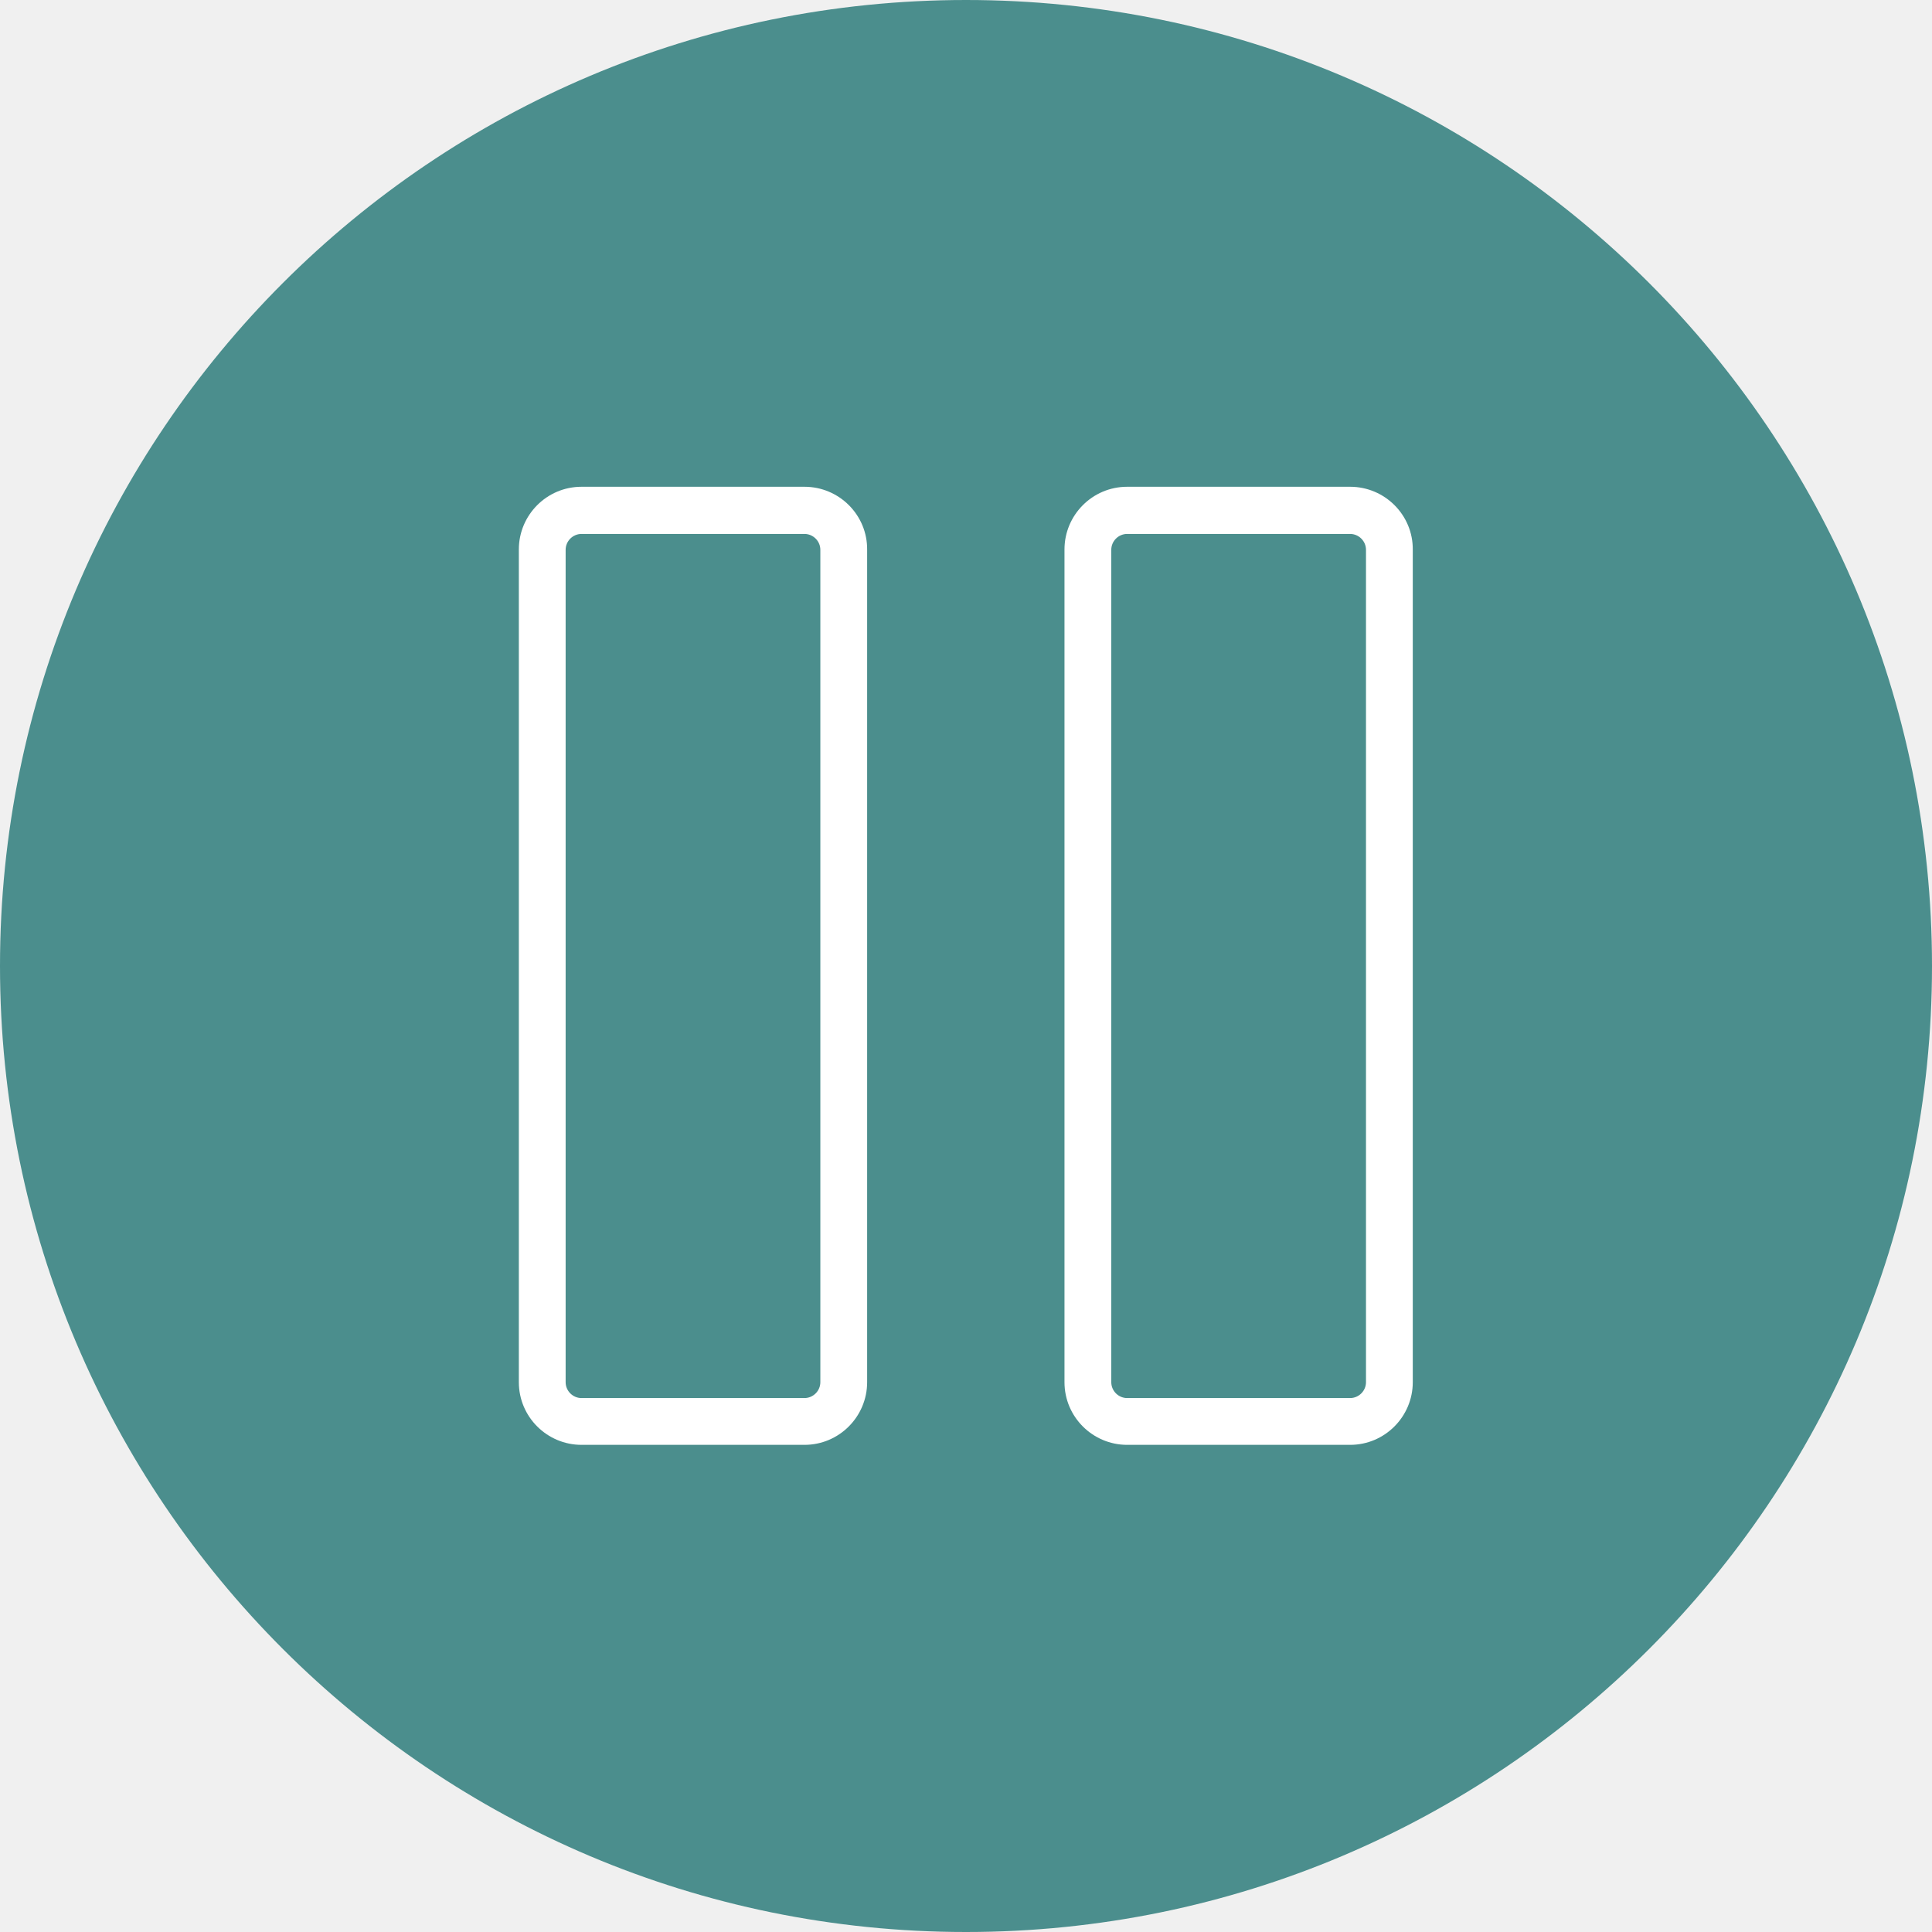
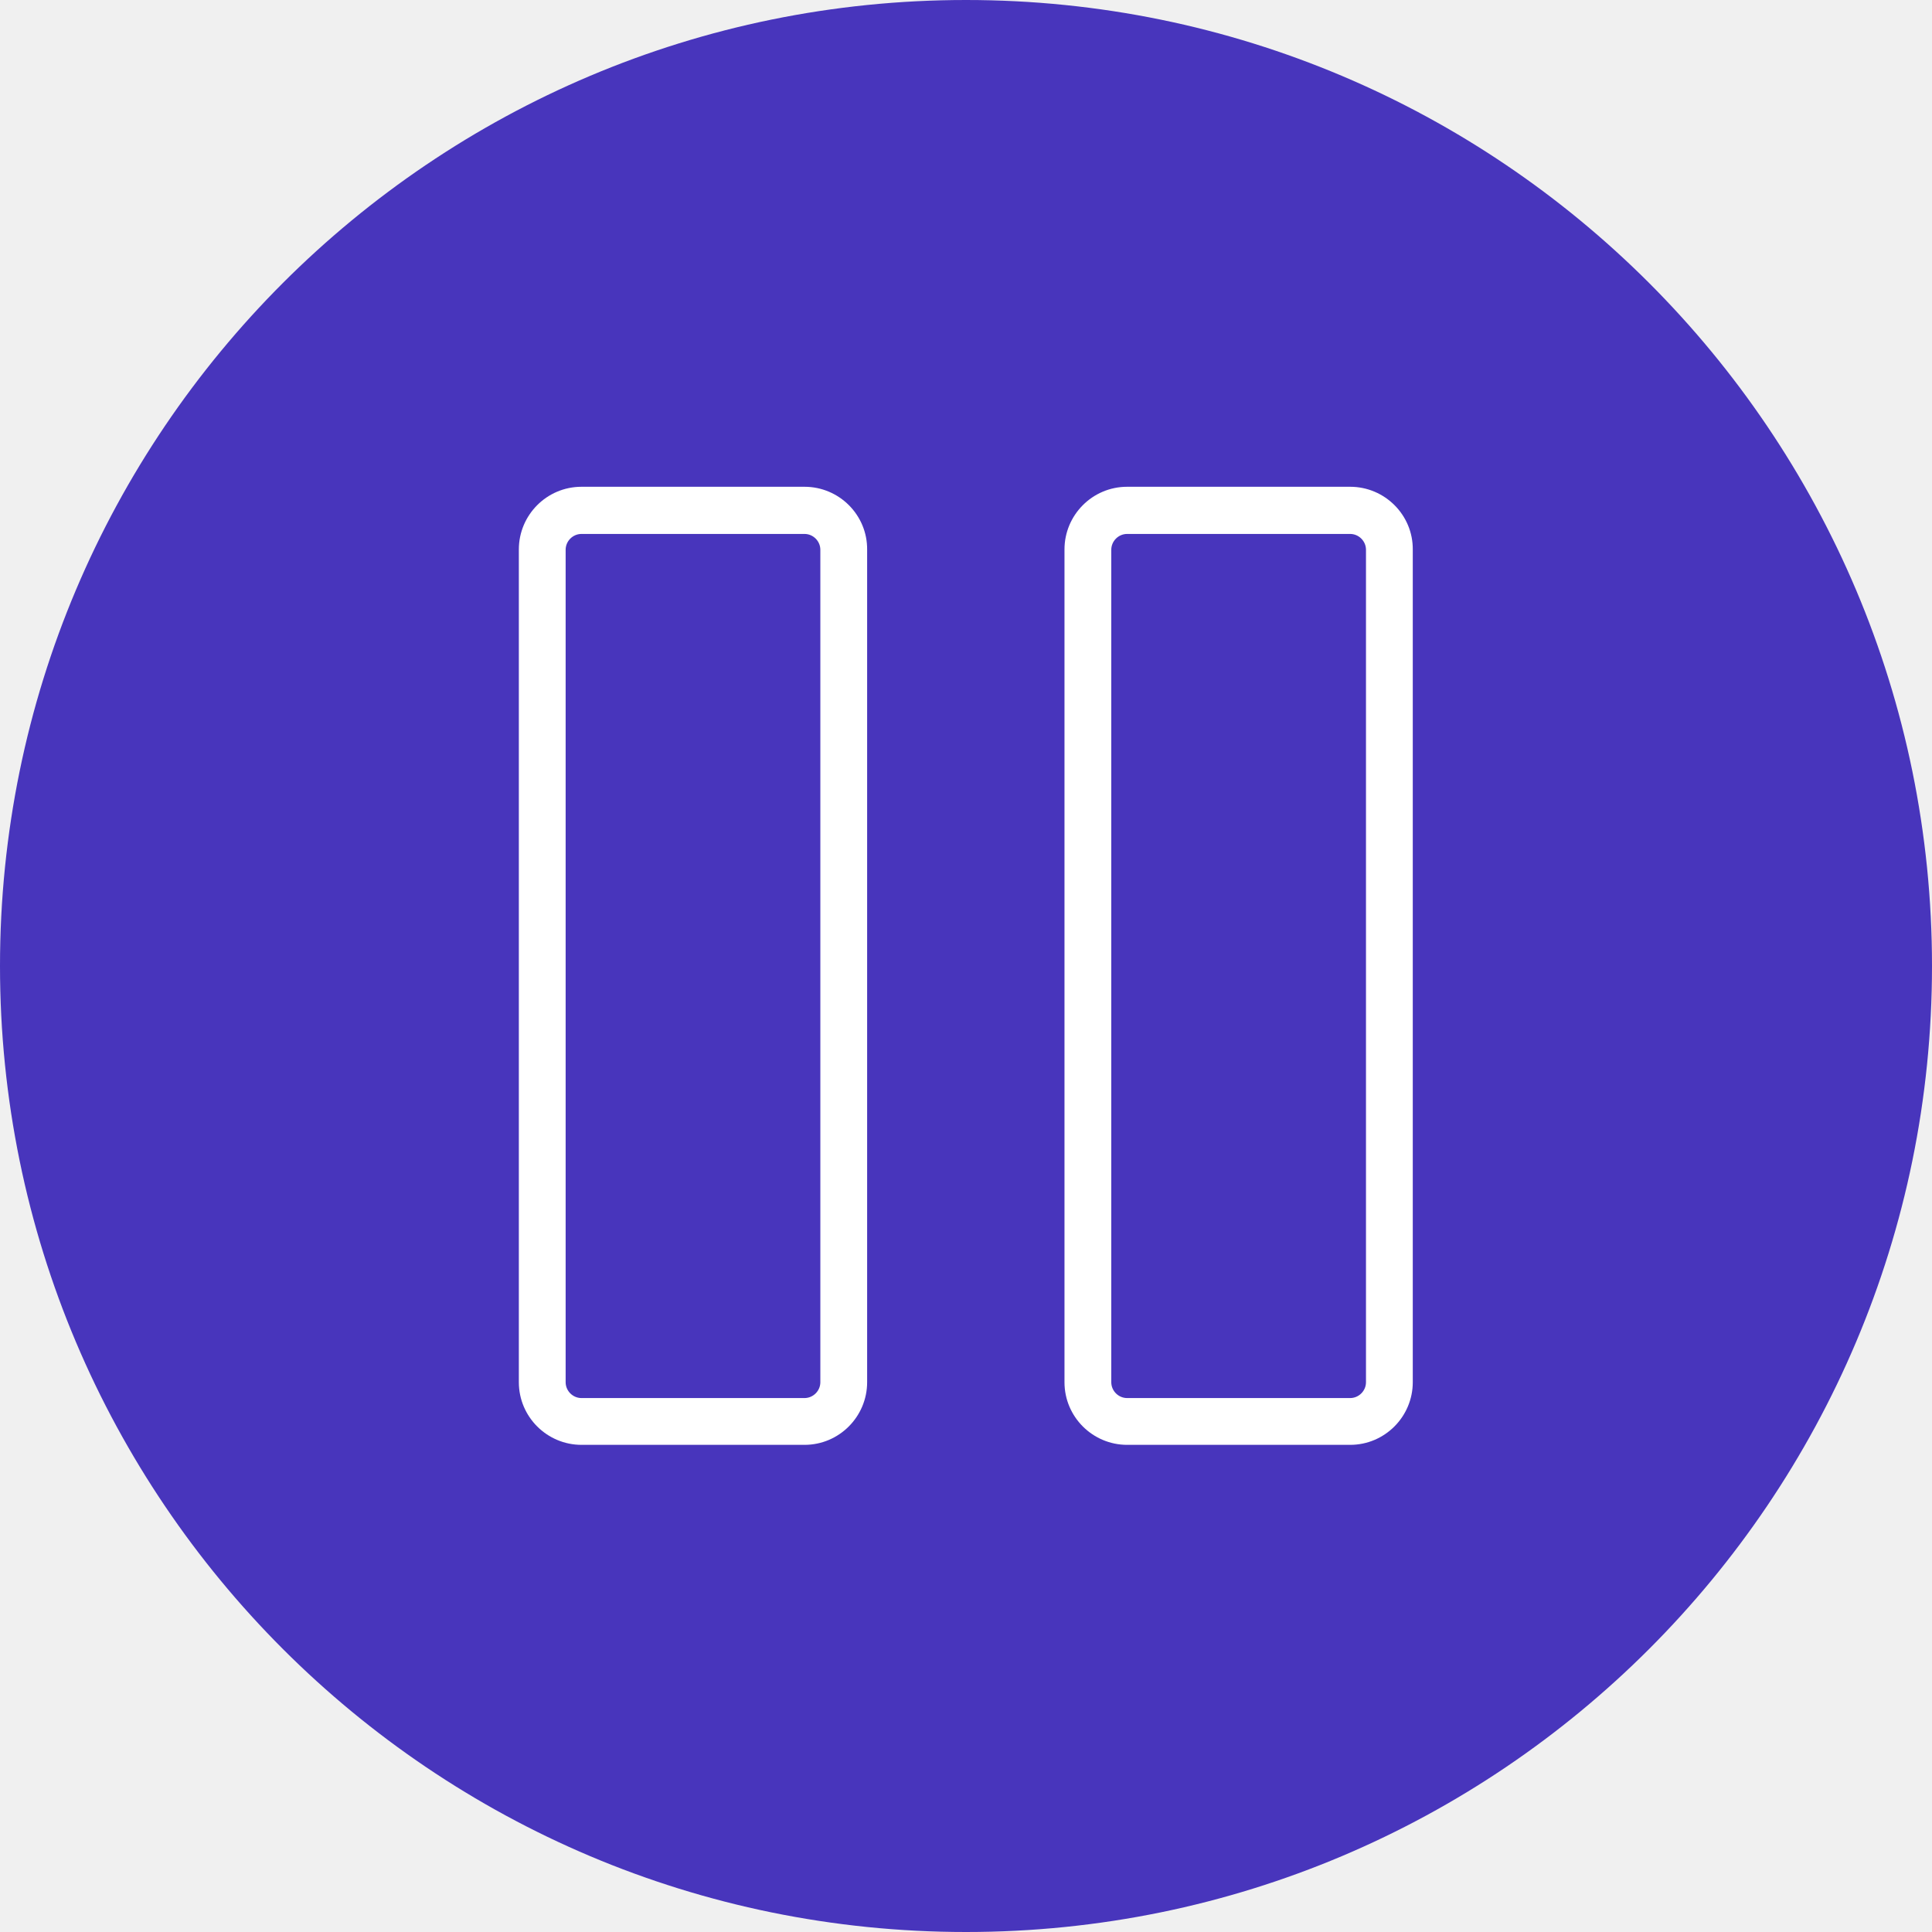
<svg xmlns="http://www.w3.org/2000/svg" enable-background="new 0 0 512 512" id="Layer_1" version="1.1" viewBox="0 0 512 512" xml:space="preserve">
  <linearGradient gradientUnits="userSpaceOnUse" id="SVGID_1_" x1="256" x2="256" y1="512" y2="-9.094947e-013">
-     <stop offset="0" style="stop-color:#4b8e8d" />
-     <stop offset="1" style="stop-color:#4b8e8d" />
+     <stop offset="0" style="stop-color:#4835BC" />
+     <stop offset="1" style="stop-color:#4835BC" />
  </linearGradient>
  <circle cx="256" cy="256" fill="url(#SVGID_1_)" r="256" />
  <g>
    <path d="M213.2,129h-59.1c-9.2,0-16.6,7.5-16.6,16.6v220.7c0,9.2,7.5,16.6,16.6,16.6h59.1c9.2,0,16.6-7.5,16.6-16.6   V145.7C229.9,136.5,222.4,129,213.2,129z M217.4,366.3c0,2.3-1.9,4.2-4.2,4.2h-59.1c-2.3,0-4.2-1.9-4.2-4.2V145.7   c0-2.3,1.9-4.2,4.2-4.2h59.1c2.3,0,4.2,1.9,4.2,4.2V366.3z" fill="#FFFFFF" />
    <path d="M357.8,129h-59.1c-9.2,0-16.6,7.5-16.6,16.6v220.7c0,9.2,7.5,16.6,16.6,16.6h59.1c9.2,0,16.6-7.5,16.6-16.6   V145.7C374.5,136.5,367,129,357.8,129z M362,366.3c0,2.3-1.9,4.2-4.2,4.2h-59.1c-2.3,0-4.2-1.9-4.2-4.2V145.7   c0-2.3,1.9-4.2,4.2-4.2h59.1c2.3,0,4.2,1.9,4.2,4.2V366.3z" fill="#FFFFFF" />
  </g>
</svg>
